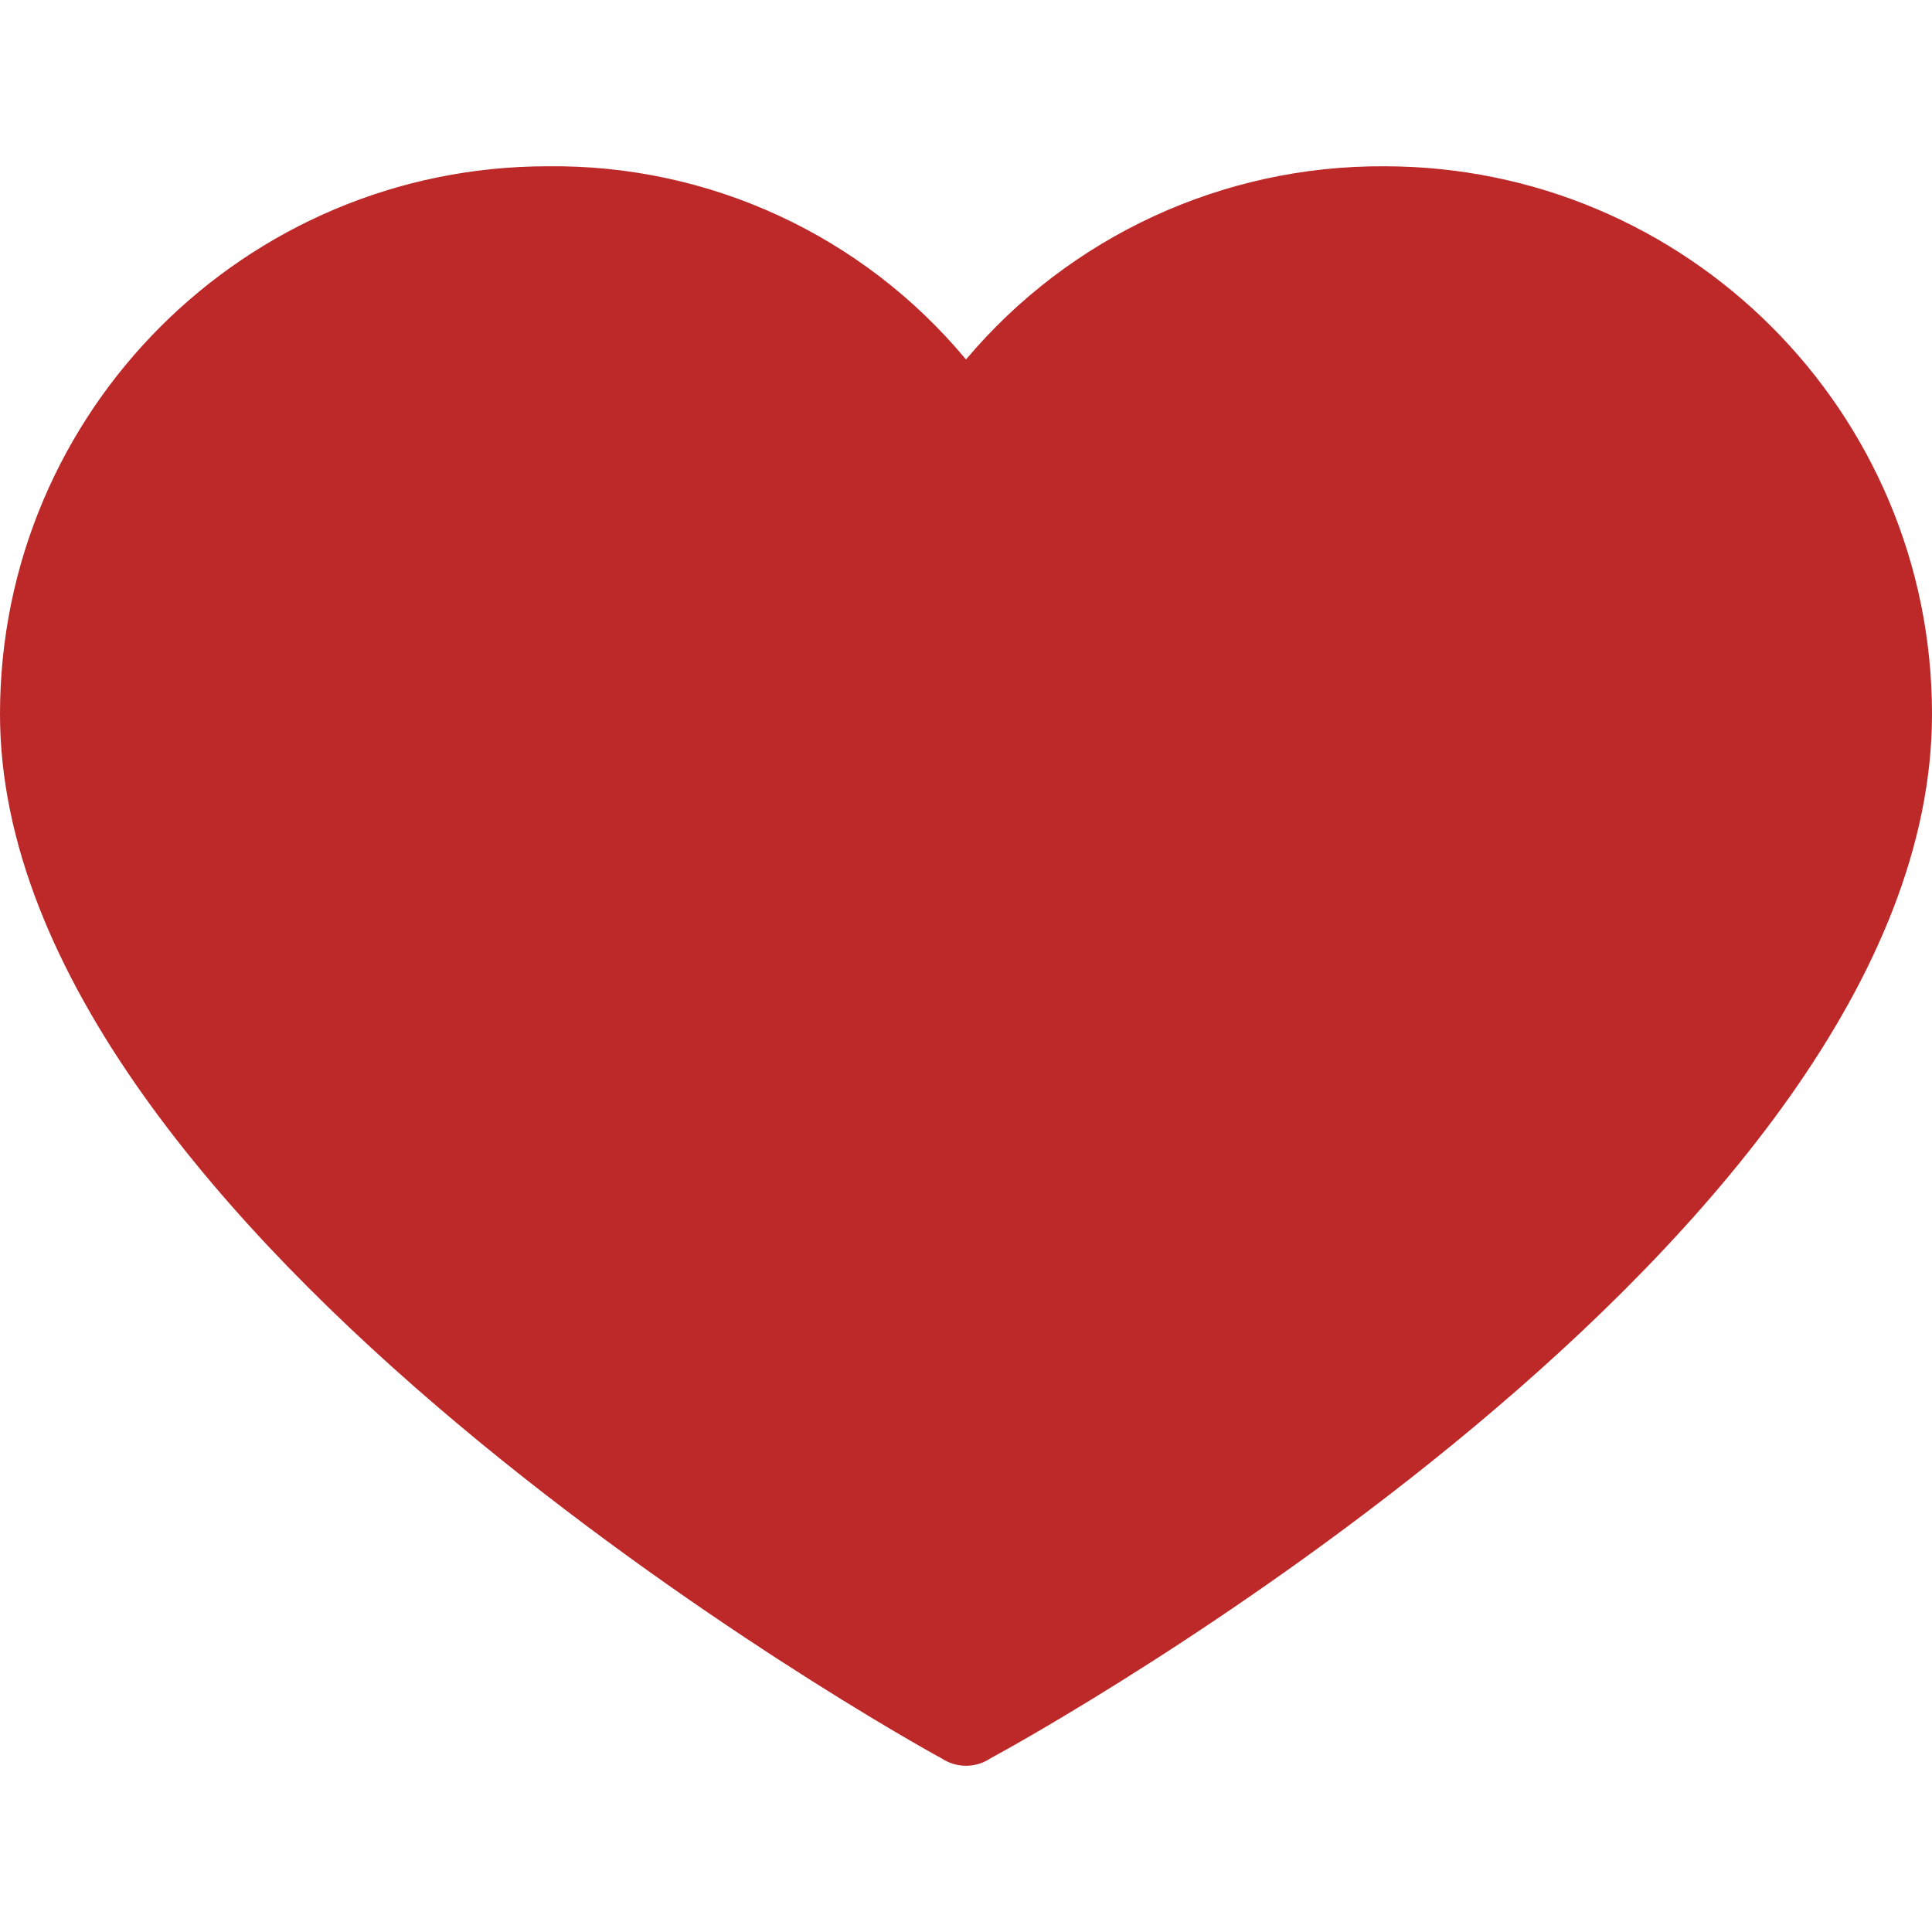
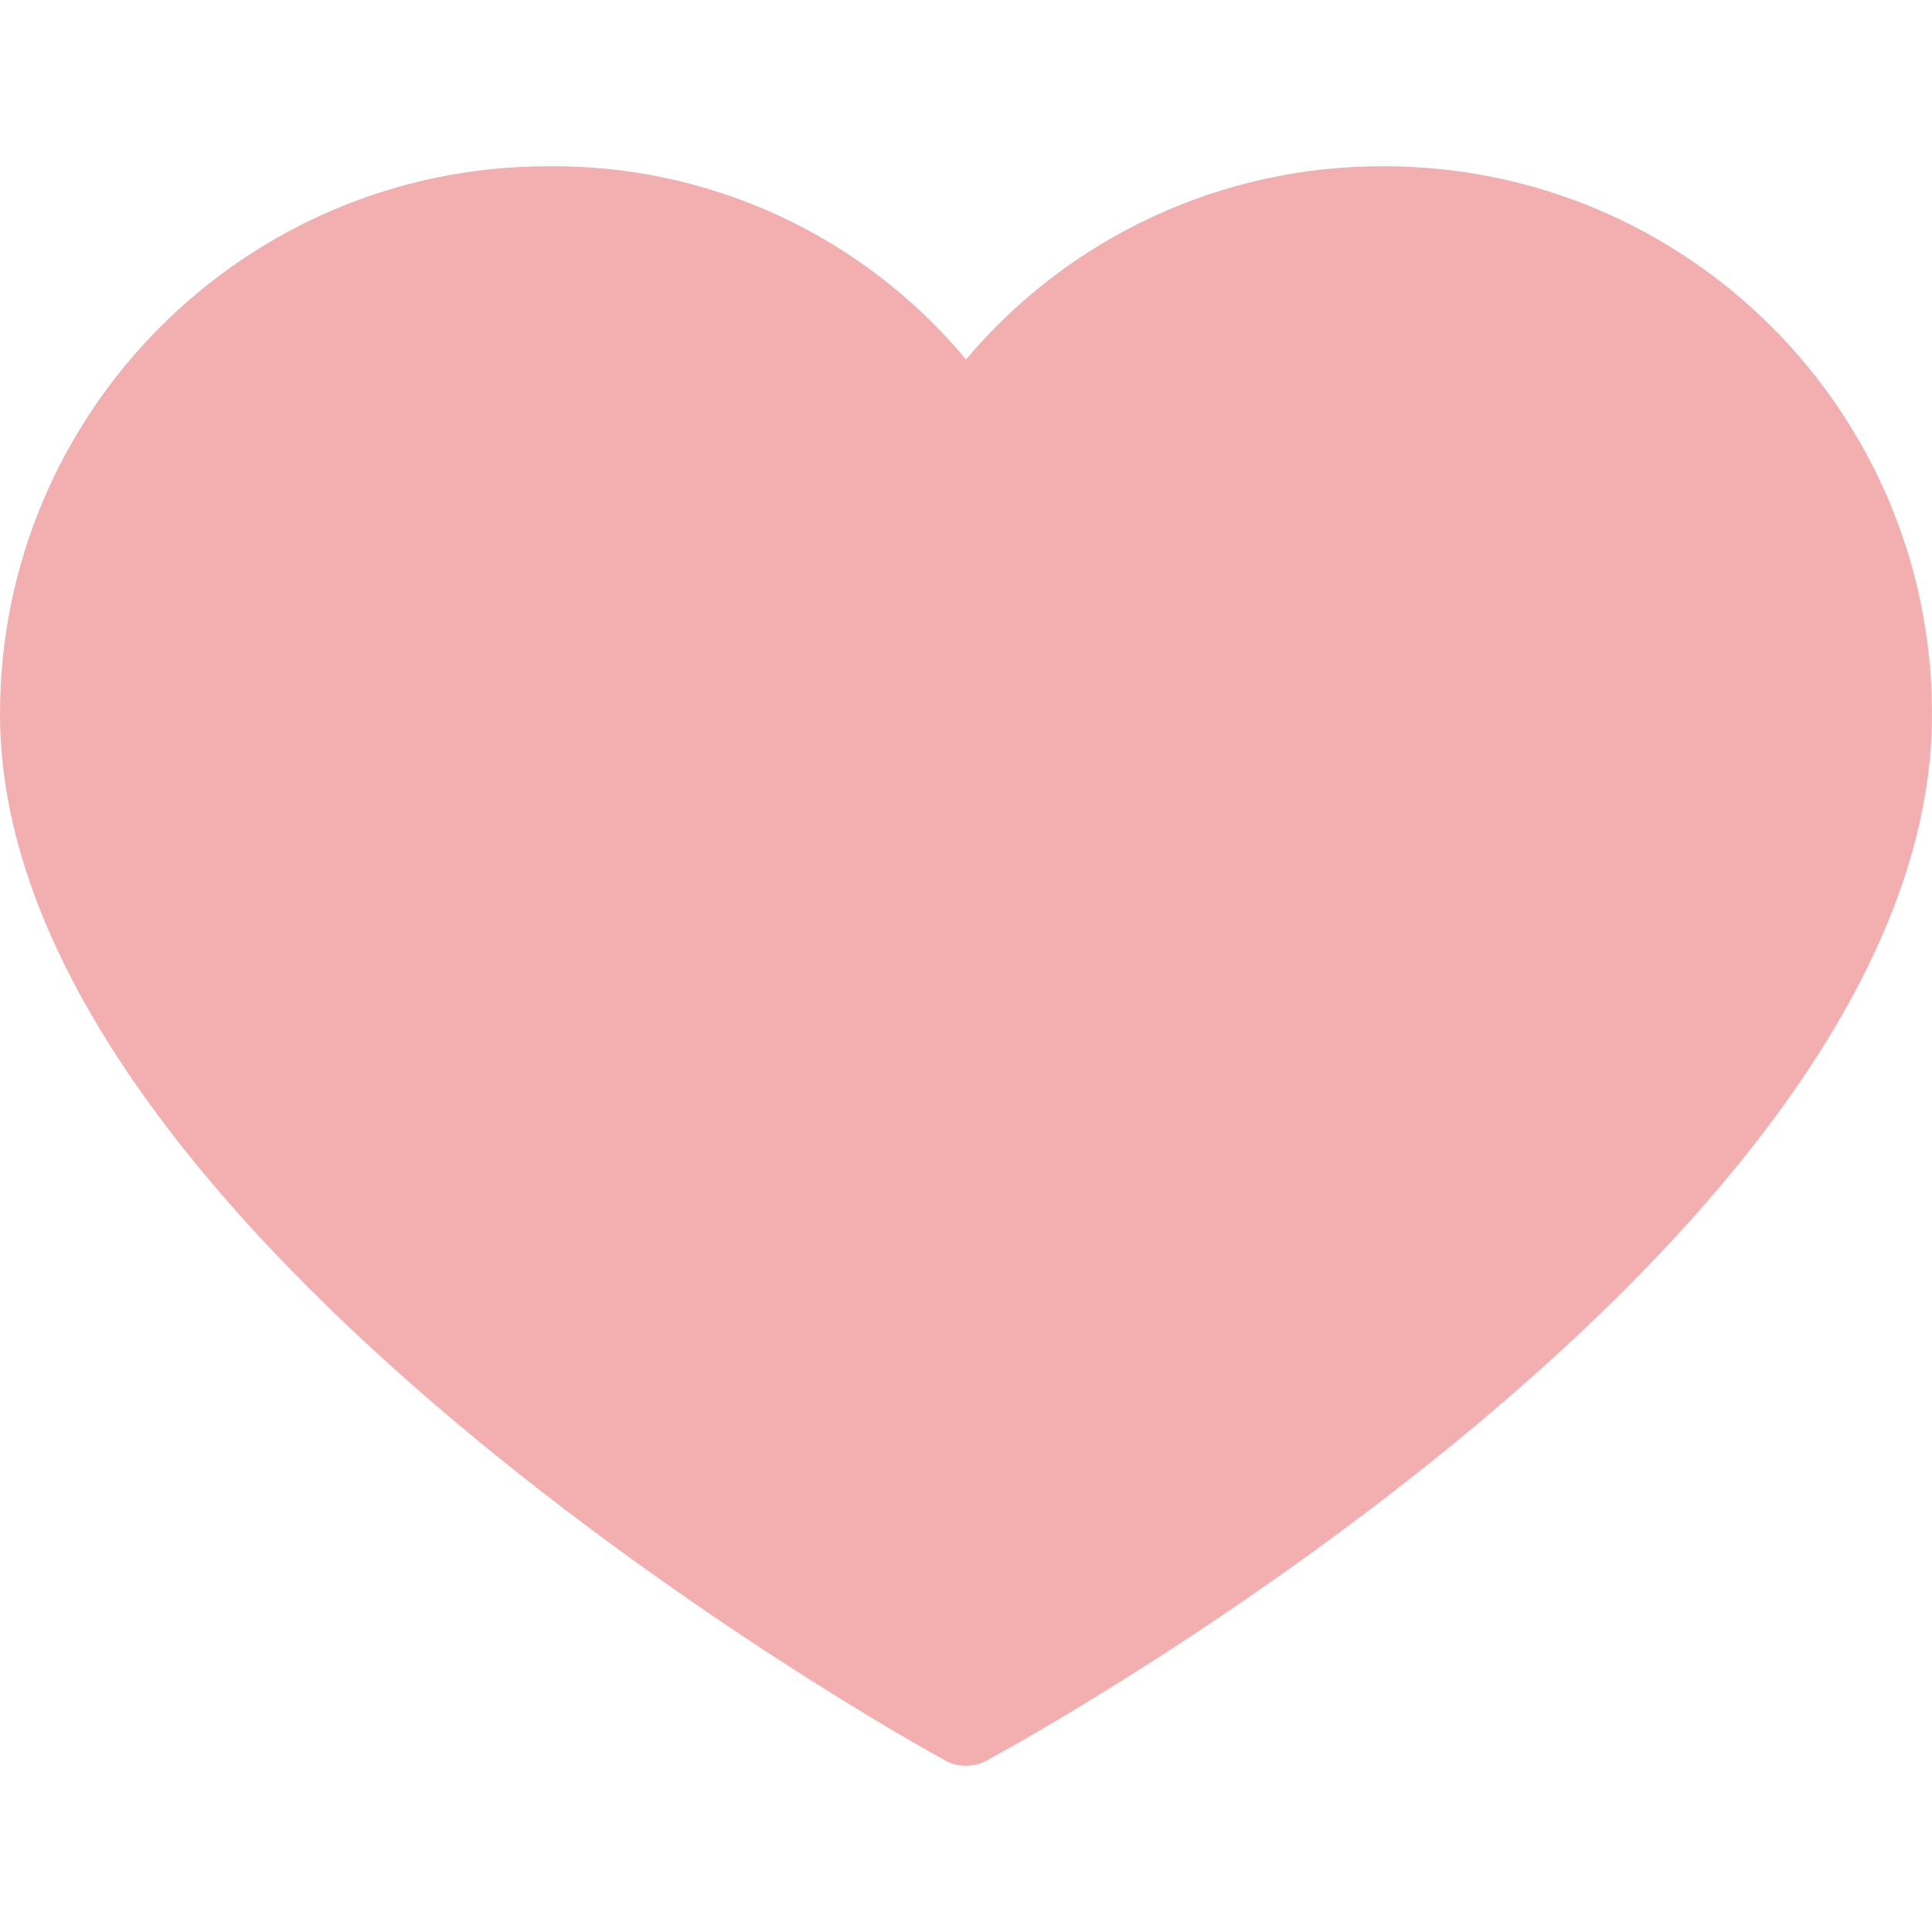
- <svg xmlns="http://www.w3.org/2000/svg" version="1.1" fill="#bd2929" id="Capa_1" x="0px" y="0px" viewBox="0 0 412.735 412.735" style="enable-background:new 0 0 412.735 412.735;" xml:space="preserve">
+ <svg xmlns="http://www.w3.org/2000/svg" version="1.1" fill="#F3AFAF" id="Capa_1" x="0px" y="0px" viewBox="0 0 412.735 412.735" style="enable-background:new 0 0 412.735 412.735;" xml:space="preserve">
  <g>
    <g>
      <path d="M295.706,35.522C295.706,35.522,295.706,35.522,295.706,35.522c-34.43-0.184-67.161,14.937-89.339,41.273    c-22.039-26.516-54.861-41.68-89.339-41.273C52.395,35.522,0,87.917,0,152.55C0,263.31,193.306,371.456,201.143,375.636    c3.162,2.113,7.286,2.113,10.449,0c7.837-4.18,201.143-110.759,201.143-223.086C412.735,87.917,360.339,35.522,295.706,35.522z" />
    </g>
  </g>
  <g>
</g>
  <g>
</g>
  <g>
</g>
  <g>
</g>
  <g>
</g>
  <g>
</g>
  <g>
</g>
  <g>
</g>
  <g>
</g>
  <g>
</g>
  <g>
</g>
  <g>
</g>
  <g>
</g>
  <g>
</g>
  <g>
</g>
</svg>
